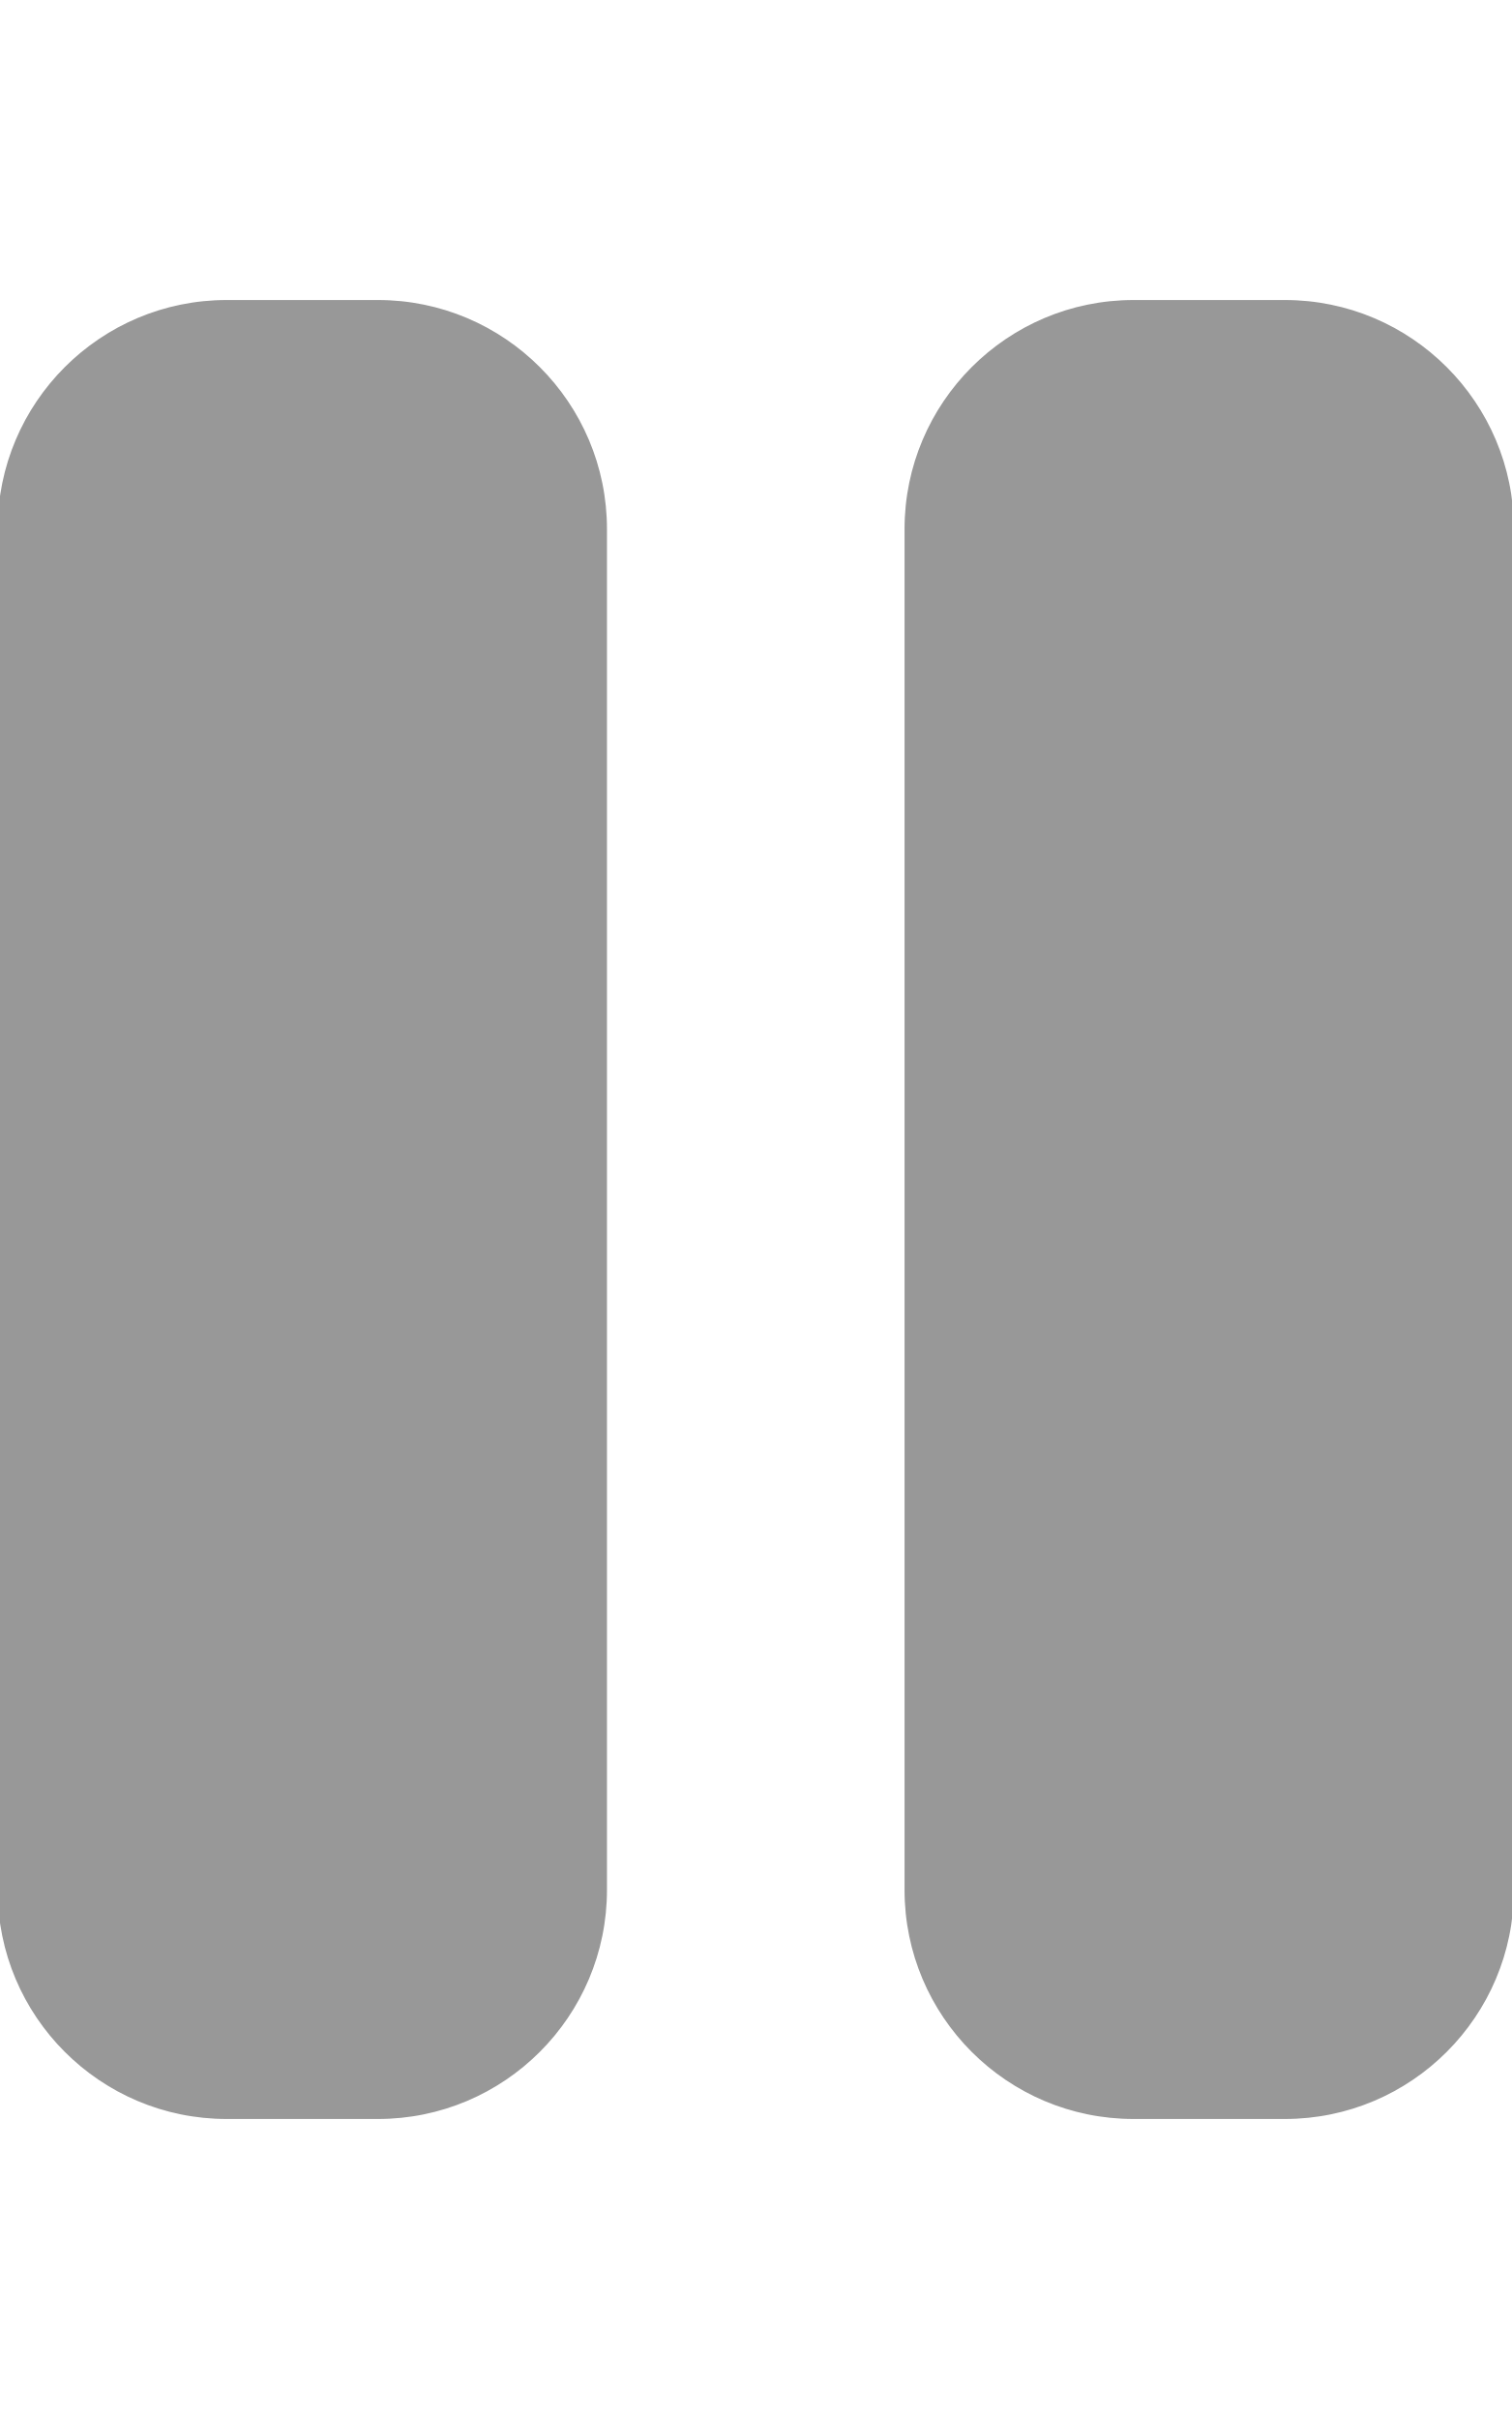
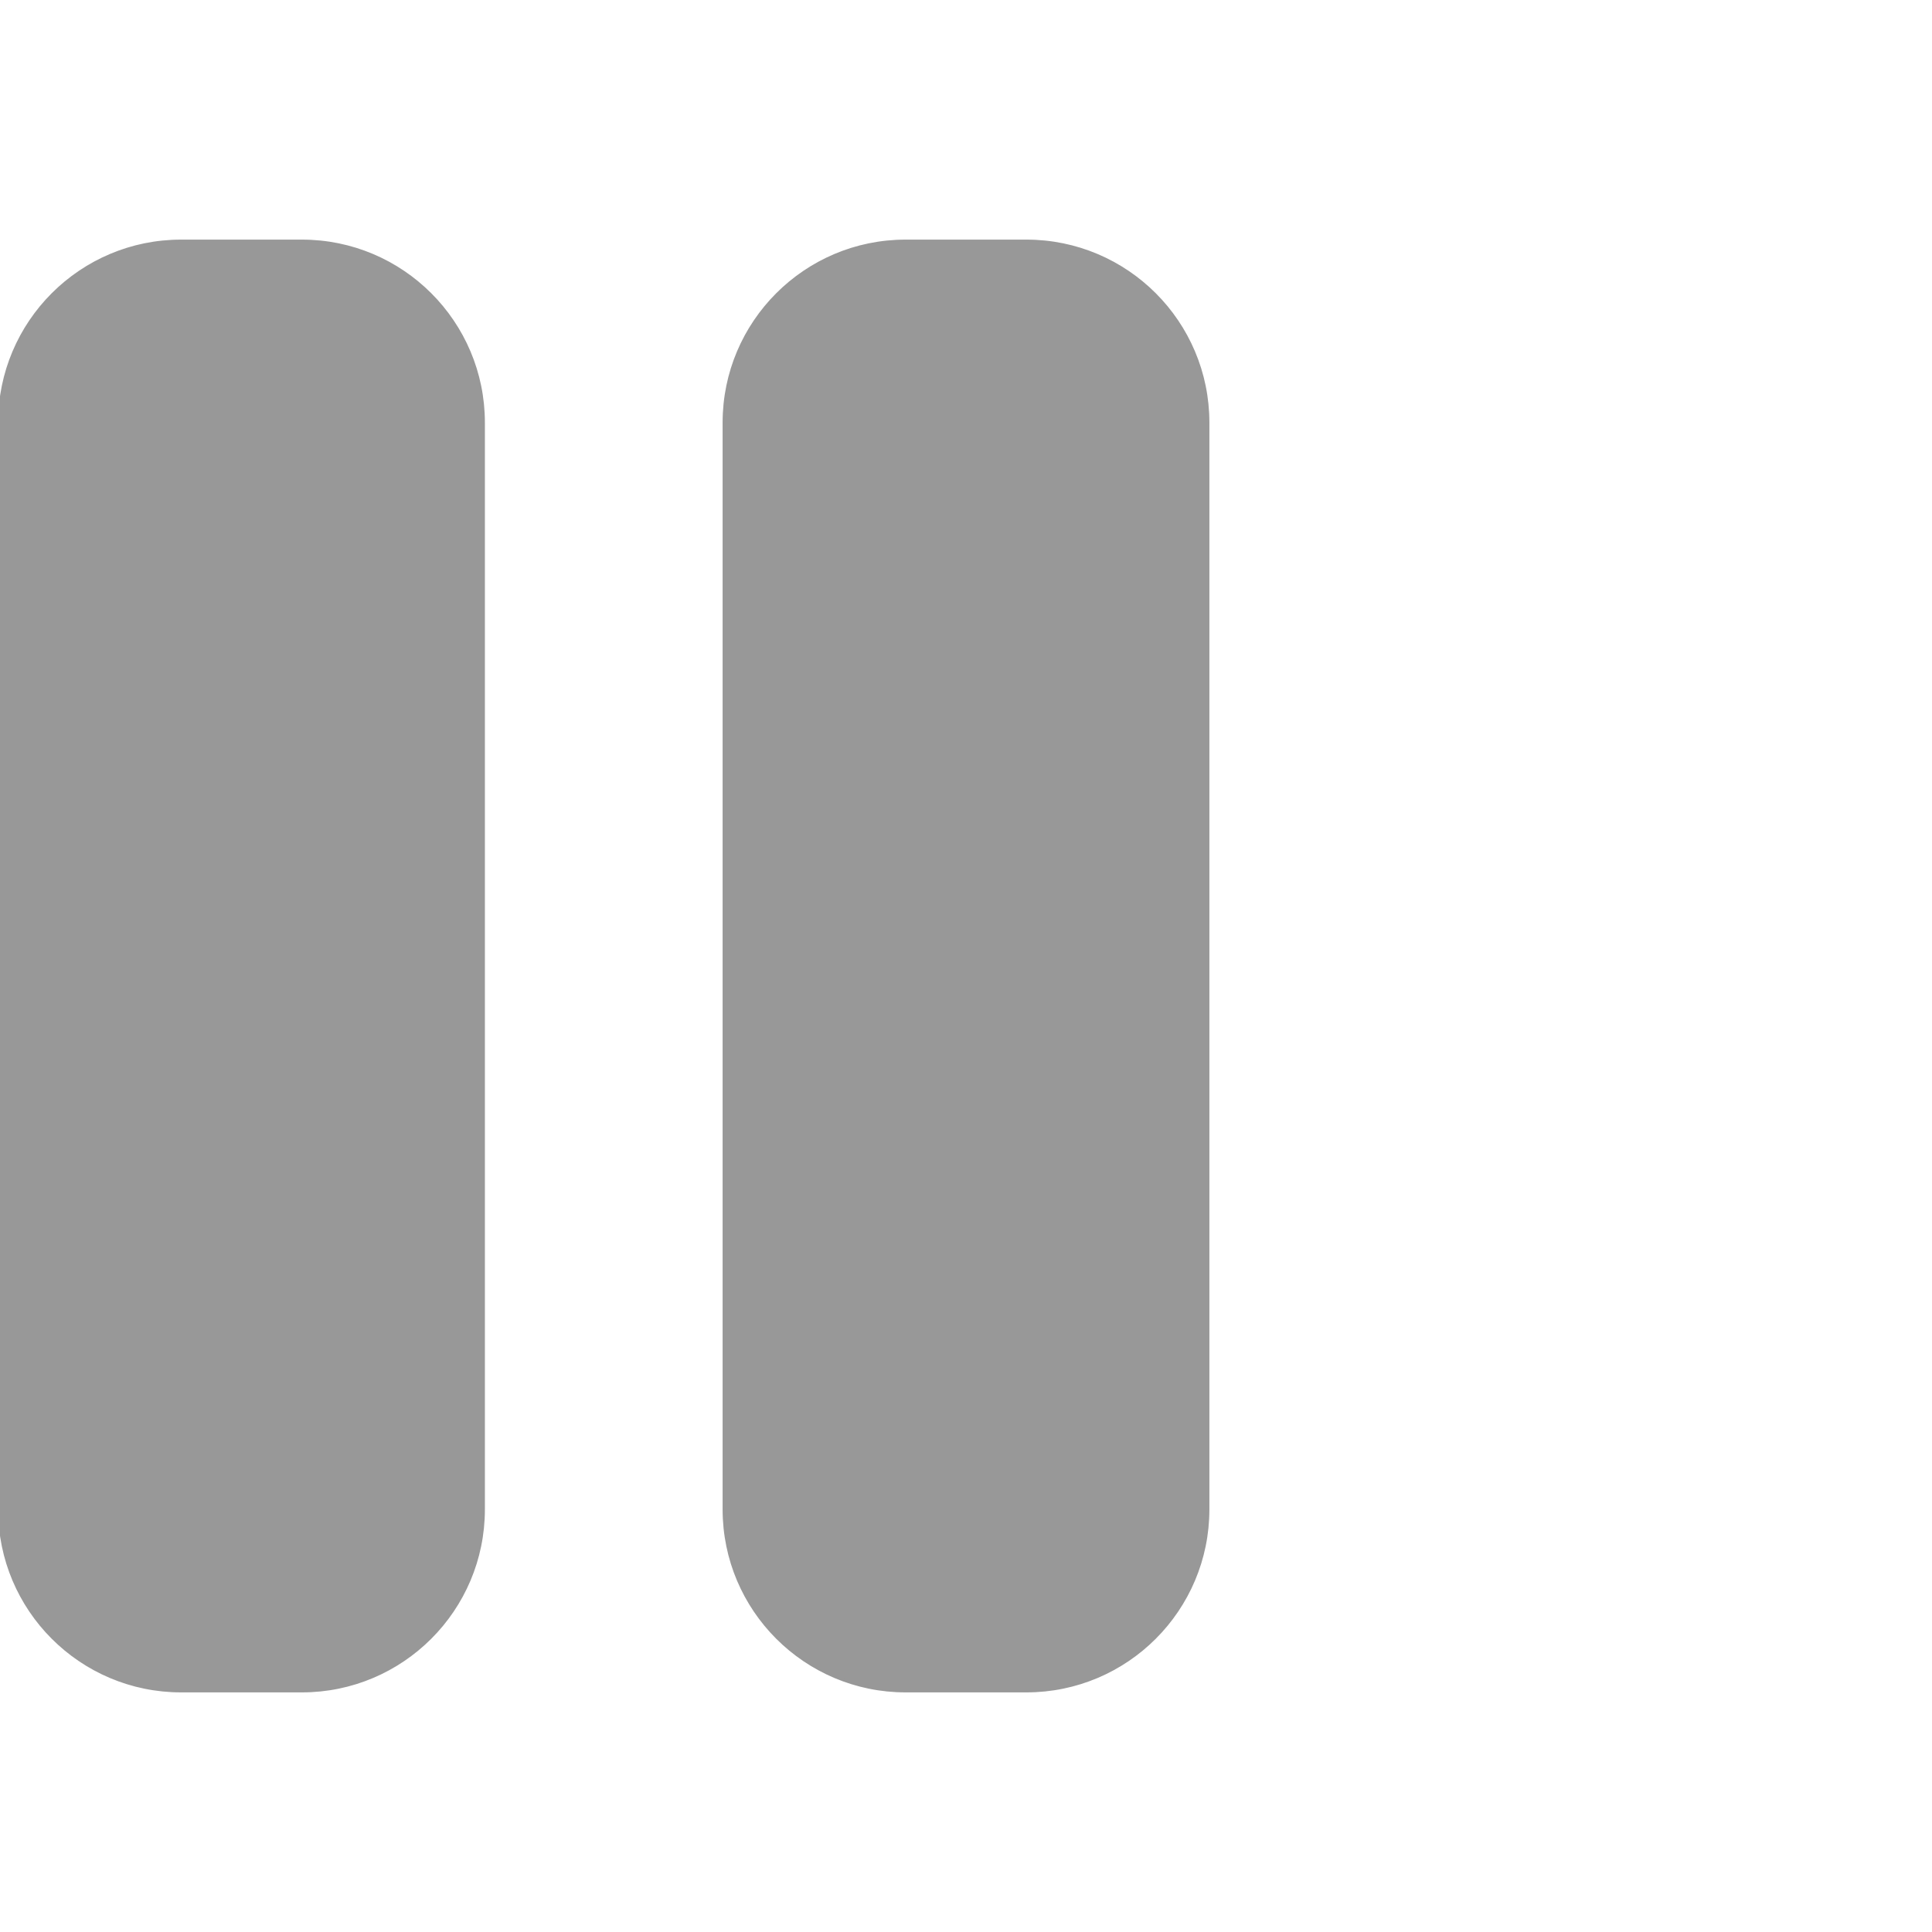
- <svg xmlns="http://www.w3.org/2000/svg" viewBox="0 0 320 512">
+ <svg xmlns="http://www.w3.org/2000/svg" viewBox="0 0 512 512">
  <path fill="#989898" stroke="#989898" d="M48 64C21.5 64 0 85.5 0 112V400c0 26.5 21.5 48 48 48H80c26.5 0 48-21.5 48-48V112c0-26.5-21.5-48-48-48H48zm192 0c-26.5 0-48 21.5-48 48V400c0 26.5 21.5 48 48 48h32c26.5 0 48-21.5 48-48V112c0-26.5-21.5-48-48-48H240z" />
</svg>
